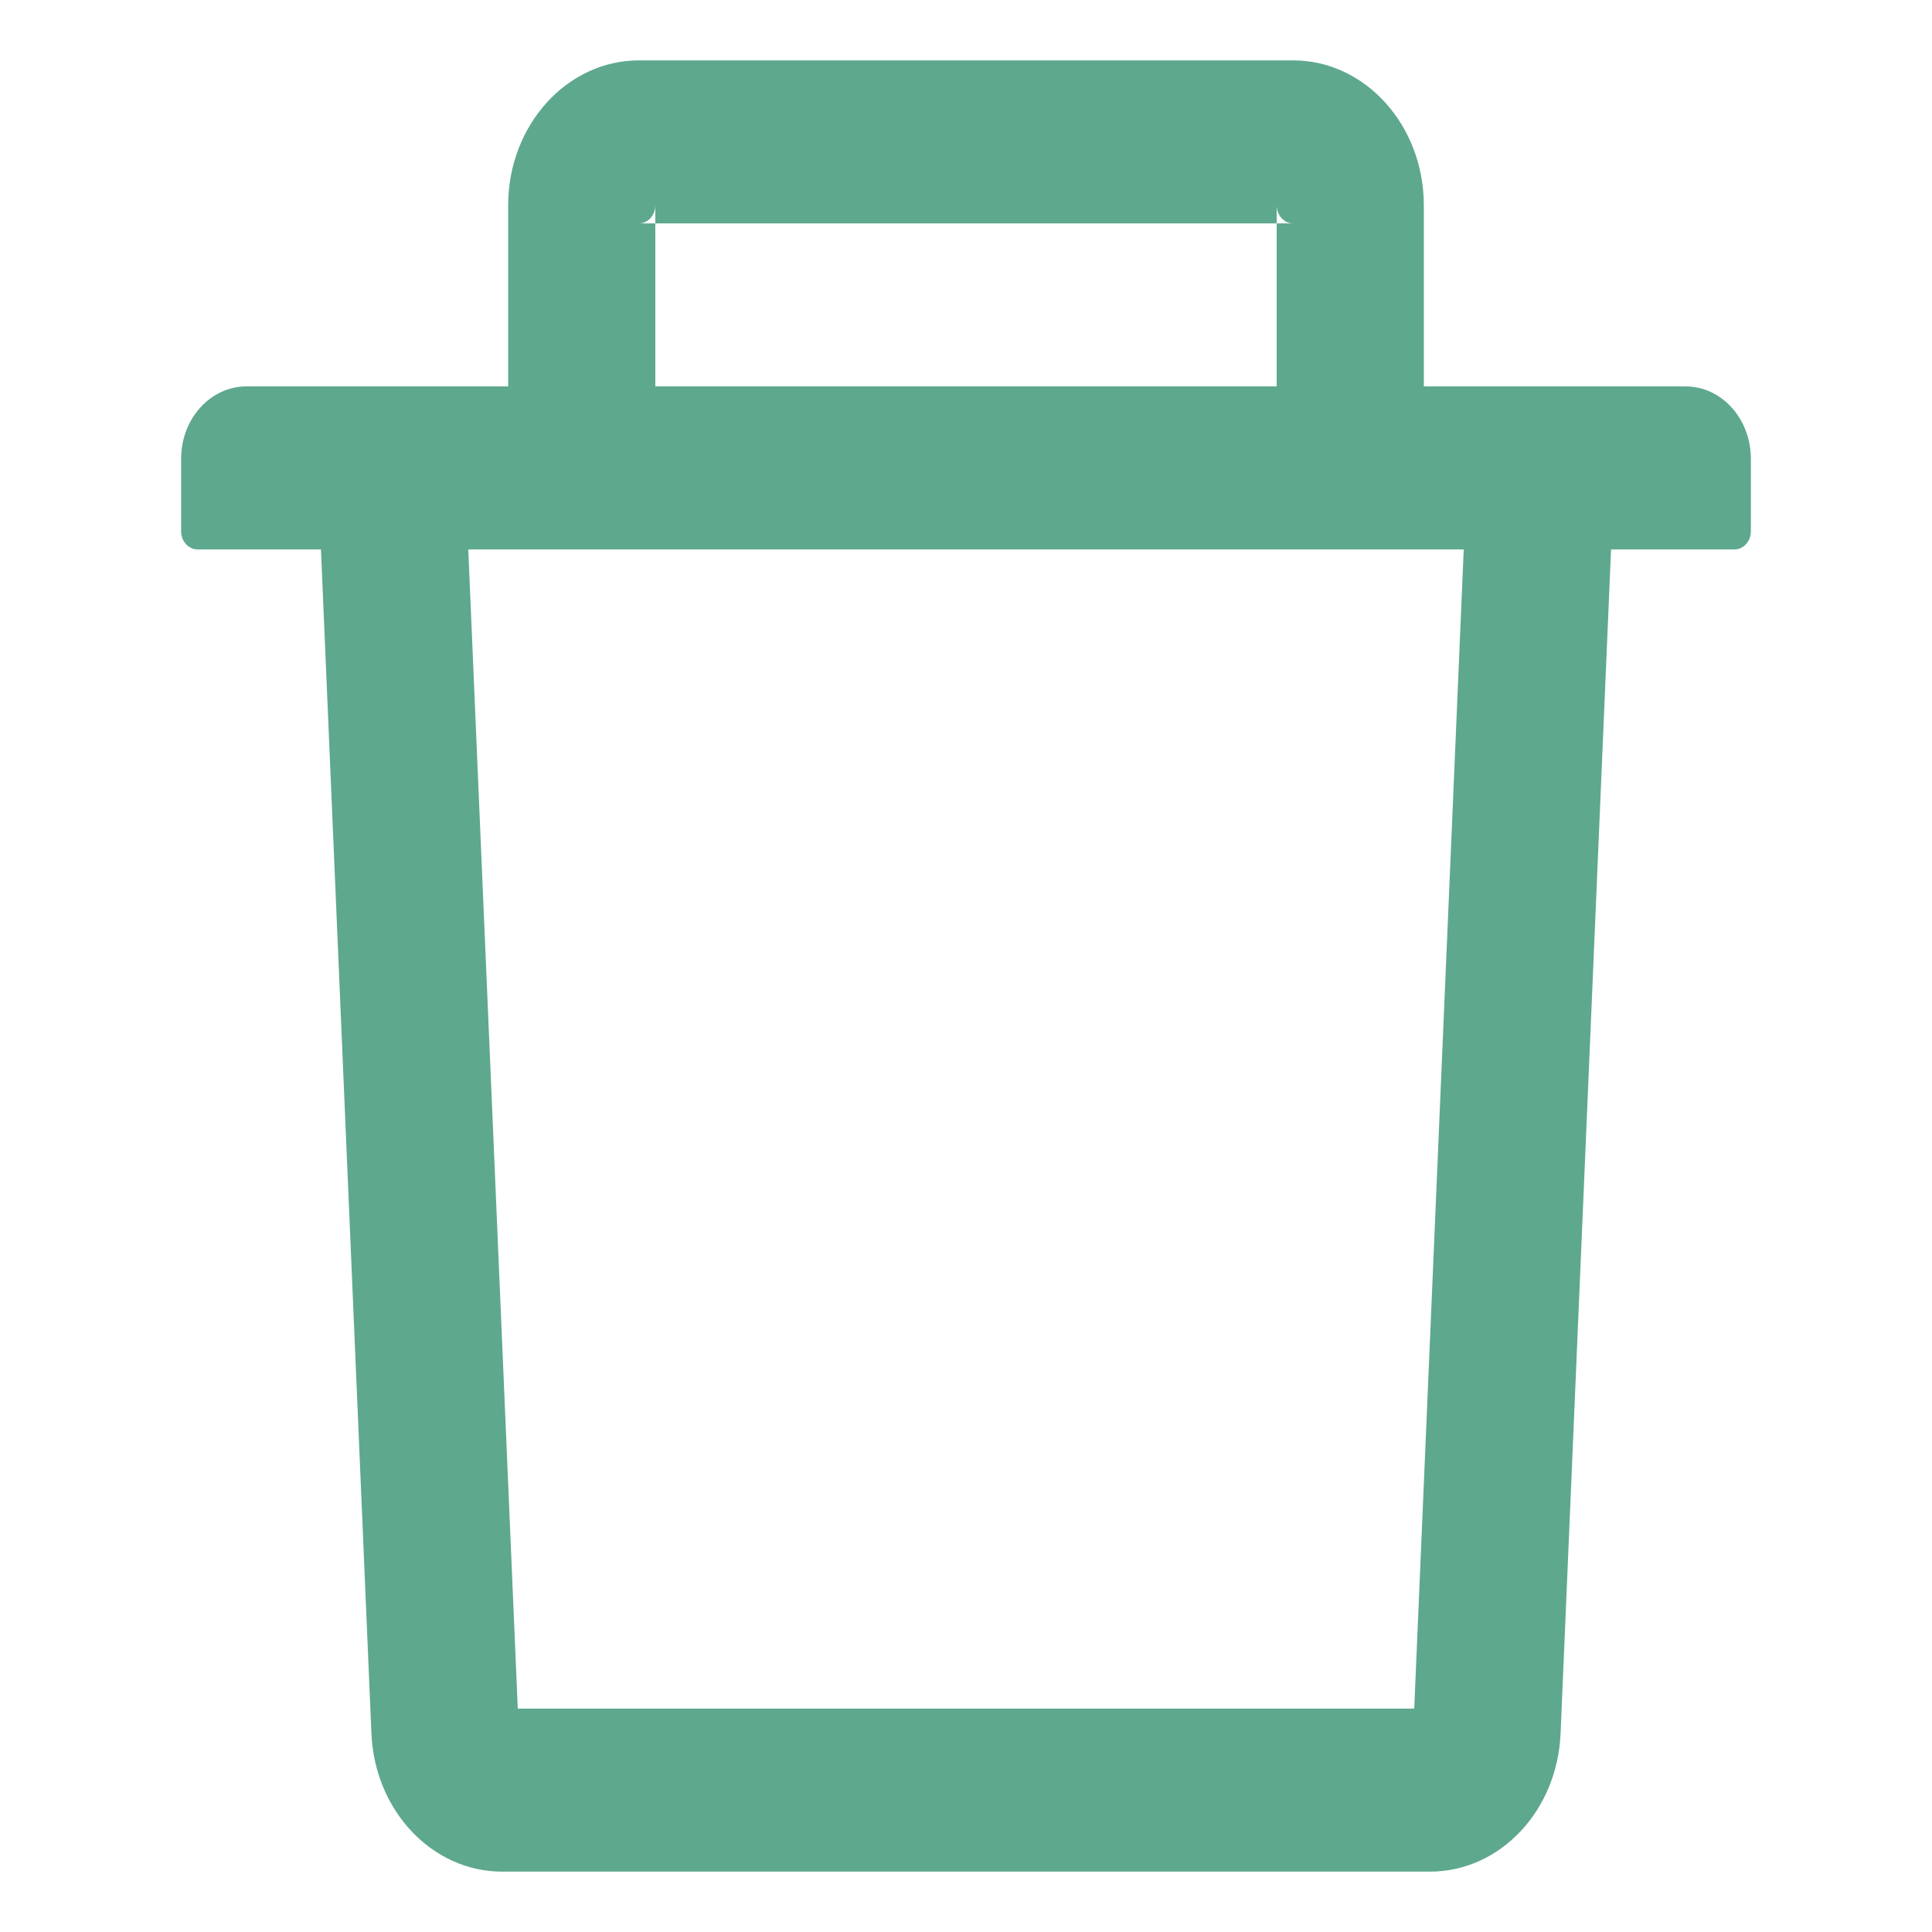
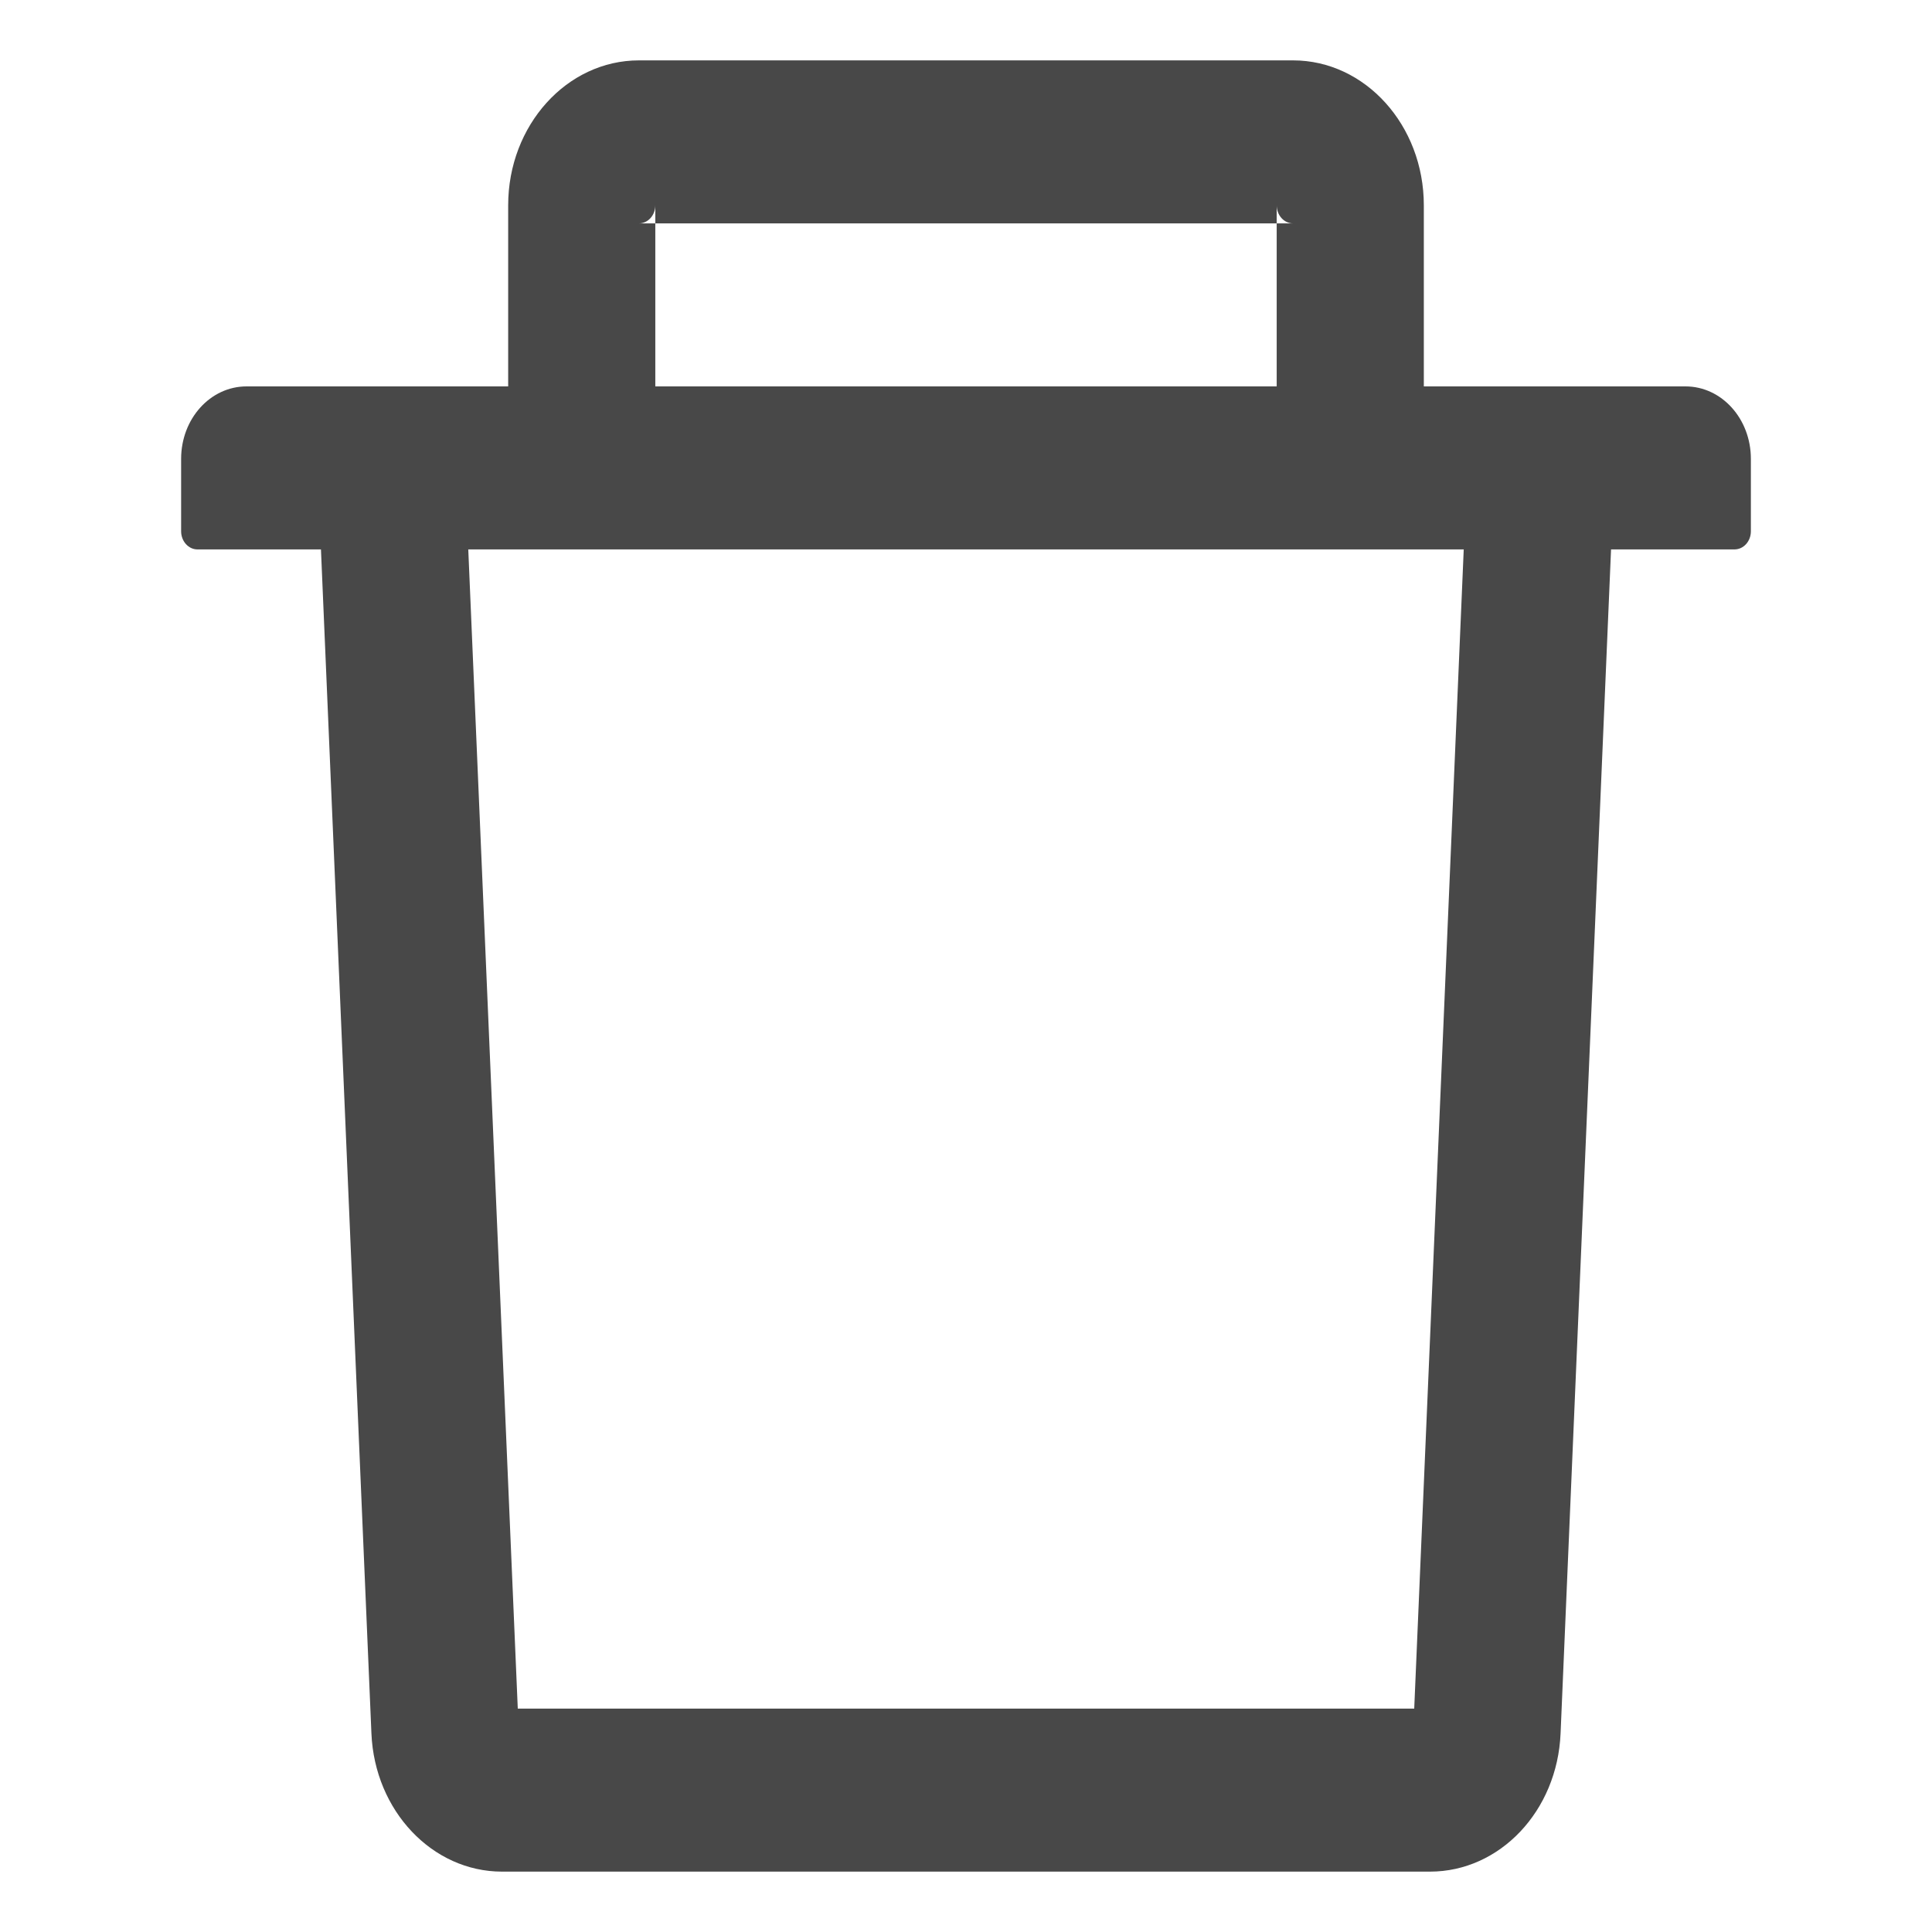
<svg xmlns="http://www.w3.org/2000/svg" width="32" height="32" viewBox="0 0 32 32" fill="none">
-   <path d="M10.854 3.7h-.27c.148 0 .27-.135.27-.3v.3h10.292v-.3c0 .165.122.3.27.3h-.27v2.7h2.437v-3c0-1.324-.971-2.4-2.166-2.4H10.583C9.388 1 8.417 2.076 8.417 3.4v3h2.437V3.7zm17.063 2.7H4.083C3.484 6.4 3 6.936 3 7.6v1.2c0 .165.122.3.27.3h2.046l.836 19.612C6.206 29.992 7.16 31 8.315 31h15.37c1.158 0 2.109-1.005 2.163-2.288L26.684 9.1h2.045c.15 0 .271-.135.271-.3V7.6c0-.664-.484-1.2-1.083-1.2zm-4.493 21.9H8.576l-.82-19.2h16.488l-.82 19.2z" fill="#5ea88e" />
+   <path d="M10.854 3.7h-.27c.148 0 .27-.135.27-.3v.3h10.292v-.3c0 .165.122.3.27.3h-.27v2.7h2.437v-3c0-1.324-.971-2.4-2.166-2.4H10.583C9.388 1 8.417 2.076 8.417 3.4v3h2.437V3.7zm17.063 2.7H4.083C3.484 6.4 3 6.936 3 7.6v1.2c0 .165.122.3.27.3h2.046l.836 19.612C6.206 29.992 7.16 31 8.315 31h15.37c1.158 0 2.109-1.005 2.163-2.288L26.684 9.1h2.045c.15 0 .271-.135.271-.3V7.6c0-.664-.484-1.2-1.083-1.2zm-4.493 21.9H8.576l-.82-19.2h16.488l-.82 19.2z" fill="#484848" />
</svg>
